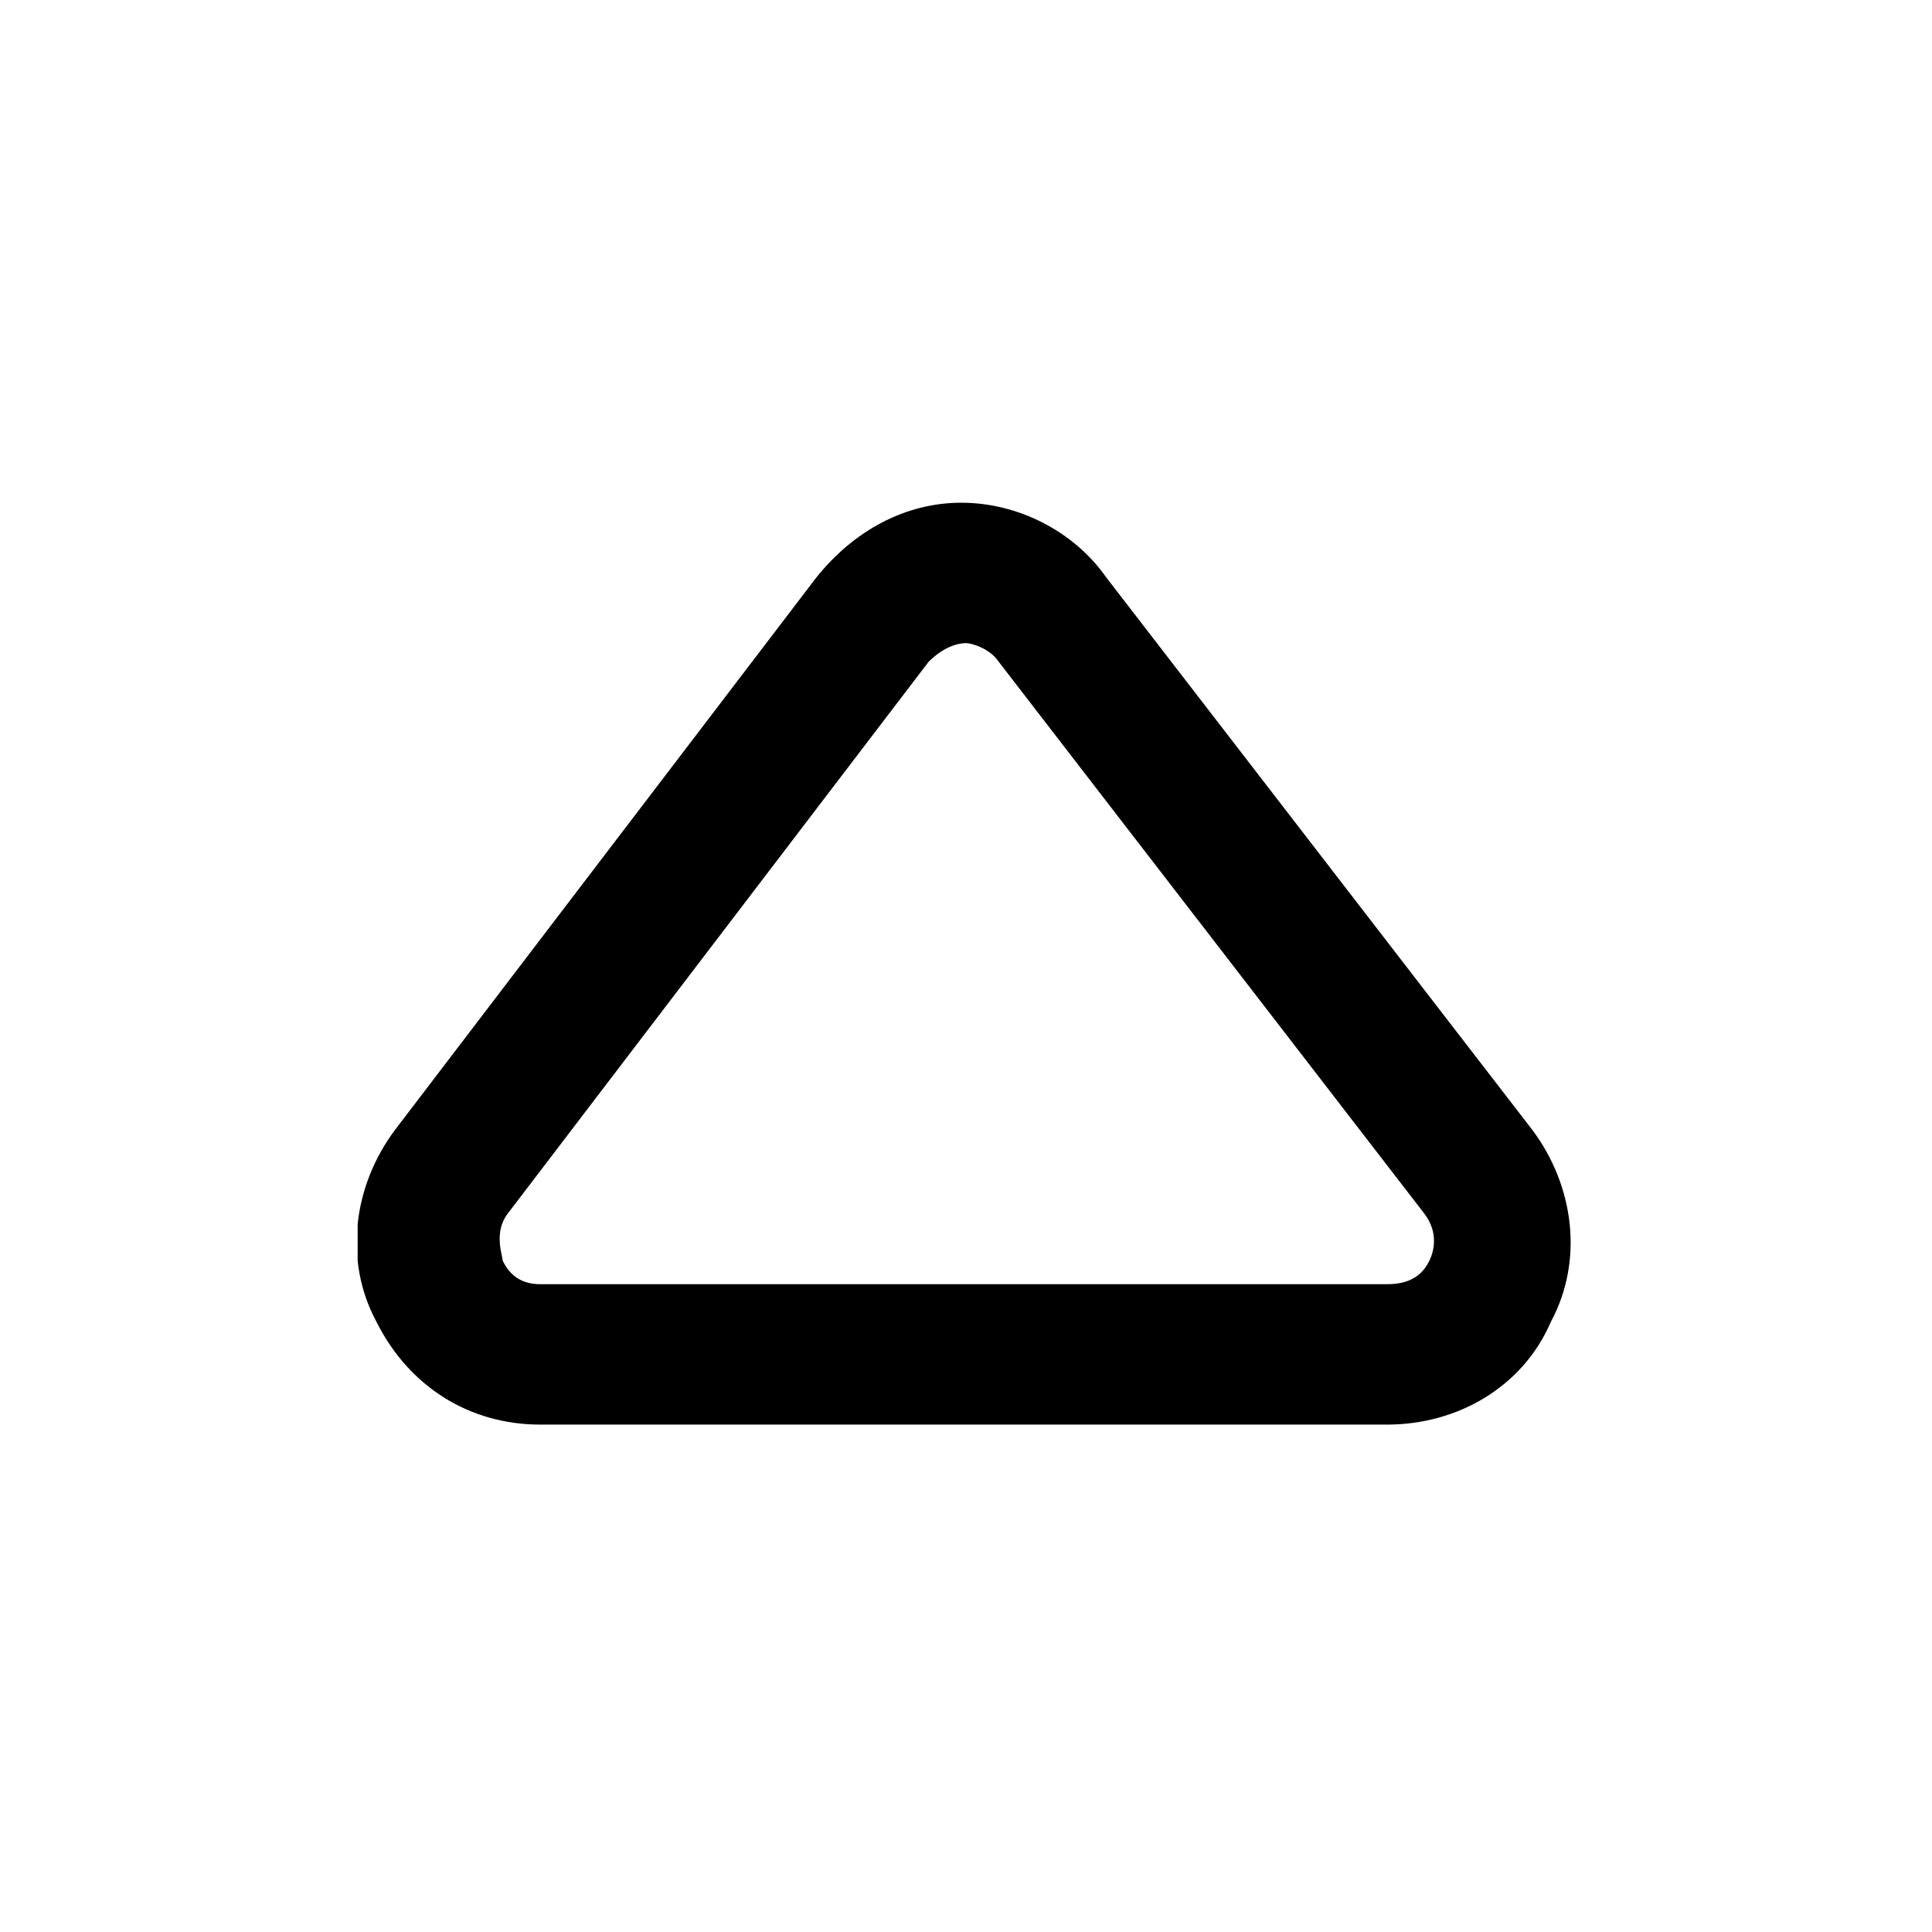
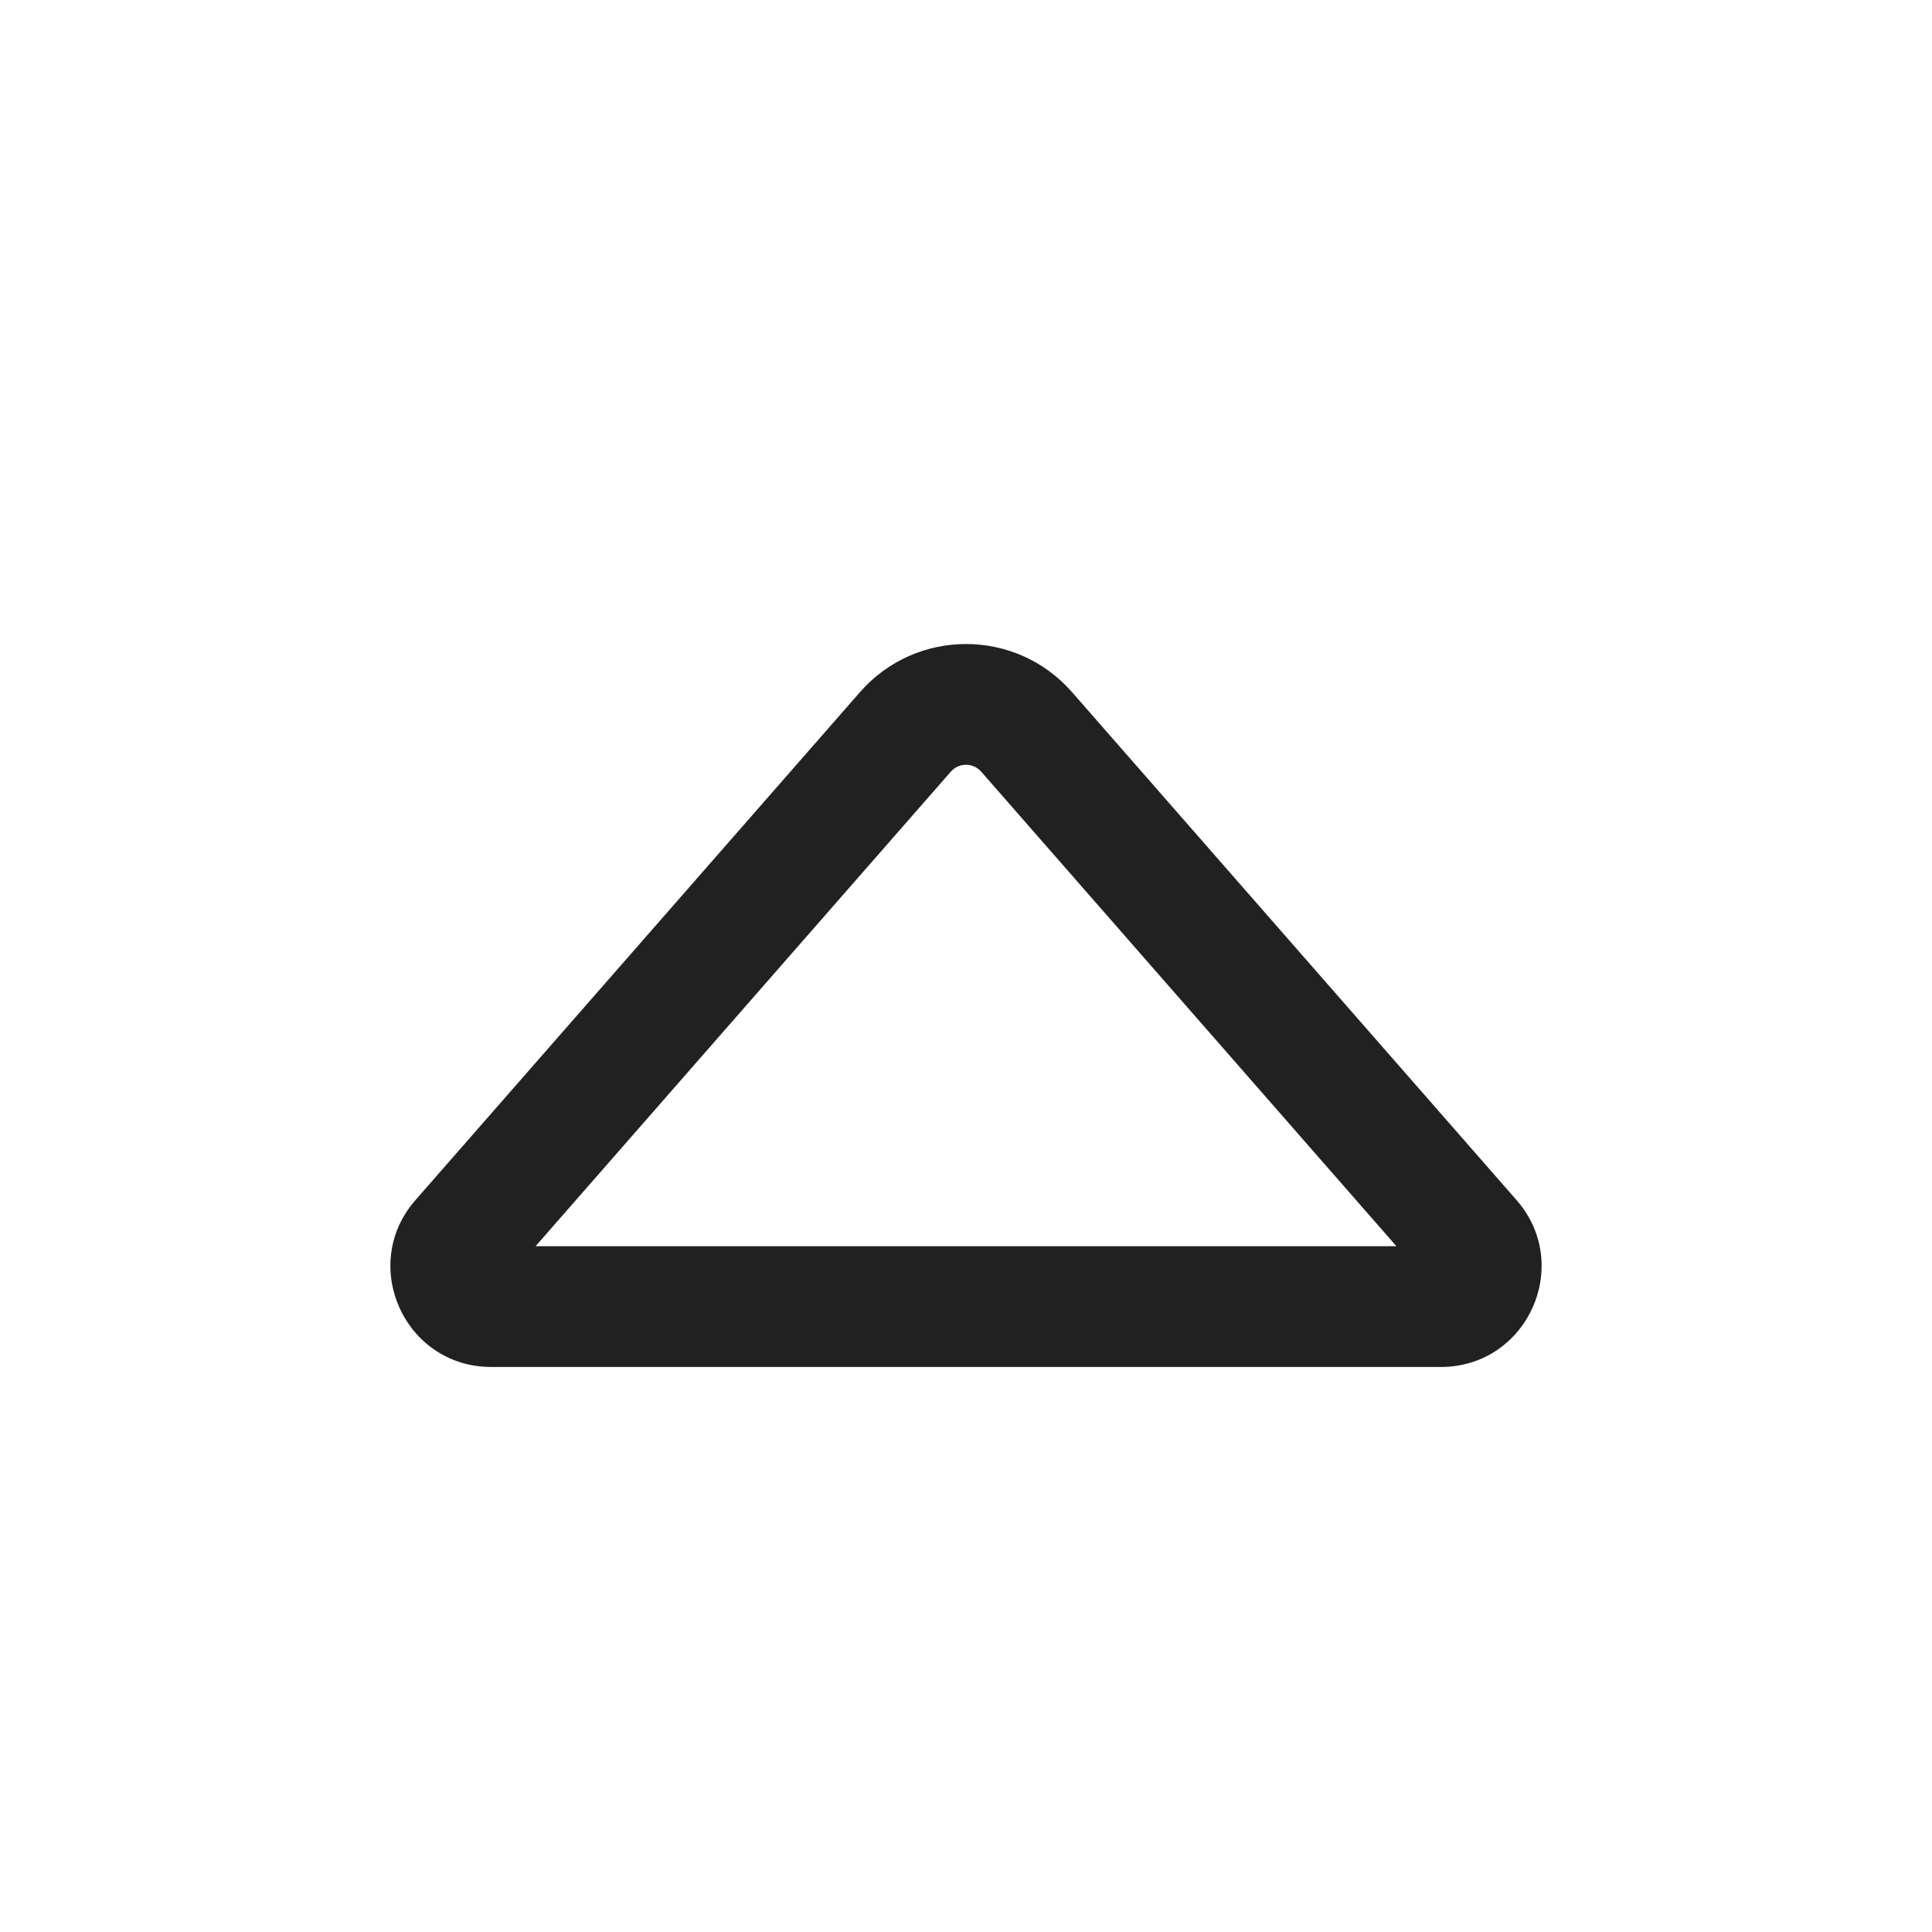
- <svg xmlns="http://www.w3.org/2000/svg" width="752pt" height="752pt" version="1.1" viewBox="0 0 752 752">
-   <defs>
-     <clipPath id="a">
-       <path d="m139.21 195h472.79v360h-472.79z" />
-     </clipPath>
-   </defs>
-   <g clip-path="url(#a)">
-     <path d="m539.93 554.5h-329.68c-27.32 0-51-14.57-63.75-40.07-12.75-23.68-9.105-52.824 7.285-74.68l163.93-214.93c14.57-18.215 34.609-29.145 56.465-29.145 21.859 0 43.715 10.93 56.465 29.145l165.75 214.93c16.395 21.859 20.035 51 7.285 74.68-10.934 25.5-36.434 40.07-63.754 40.07zm-163.93-304.18c-3.644 0-9.105 1.82-14.57 7.285l-163.93 214.93c-5.465 7.285-1.82 16.395-1.82 18.215 1.82 3.644 5.465 9.105 14.57 9.105h329.69c10.93 0 14.57-5.465 16.395-9.105 1.82-3.644 3.644-10.93-1.82-18.215l-165.76-214.93c-3.641-5.465-10.926-7.285-12.75-7.285z" />
-   </g>
+ <svg xmlns="http://www.w3.org/2000/svg" width="24px" height="24px" viewBox="0 0 24 24" fill="none">
+   <path d="M5.161 14.908C4.454 15.716 5.028 16.981 6.102 16.981H17.898C18.972 16.981 19.546 15.716 18.839 14.908L13.317 8.598C12.62 7.801 11.38 7.801 10.683 8.598L5.161 14.908ZM6.653 15.481L11.812 9.585C11.911 9.472 12.088 9.472 12.188 9.585L17.347 15.481H6.653Z" fill="#212121" />
</svg>
